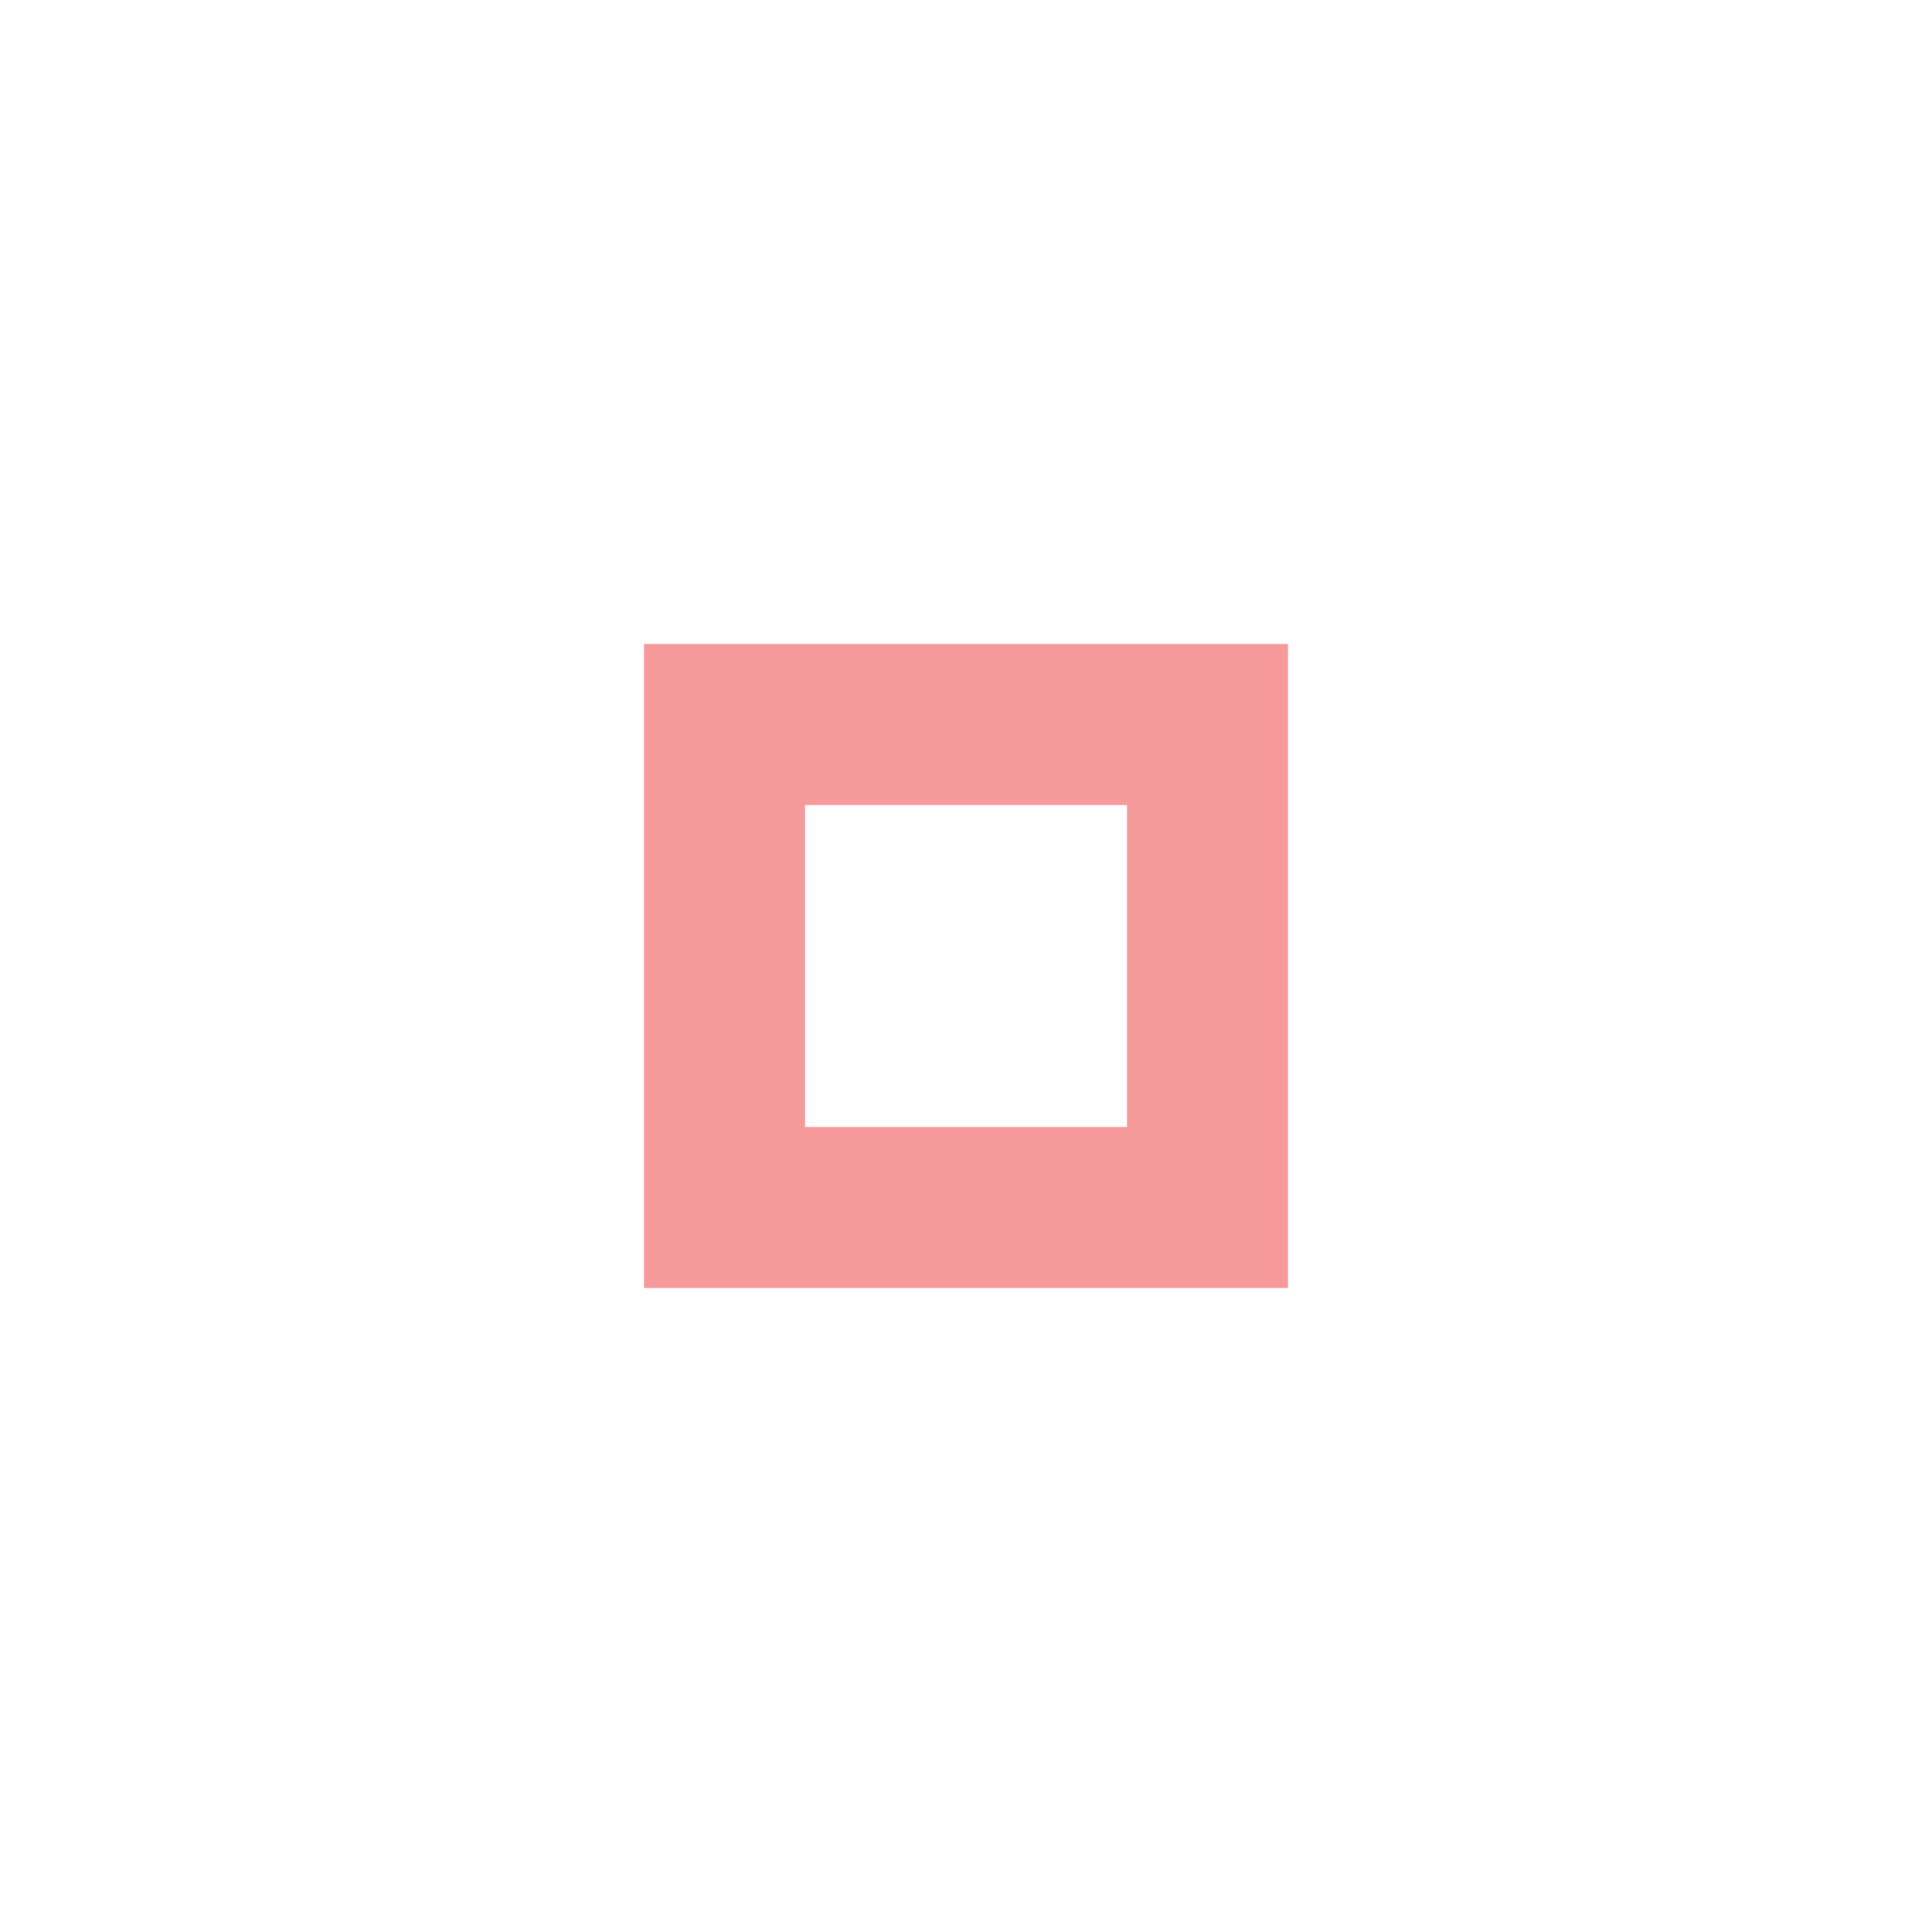
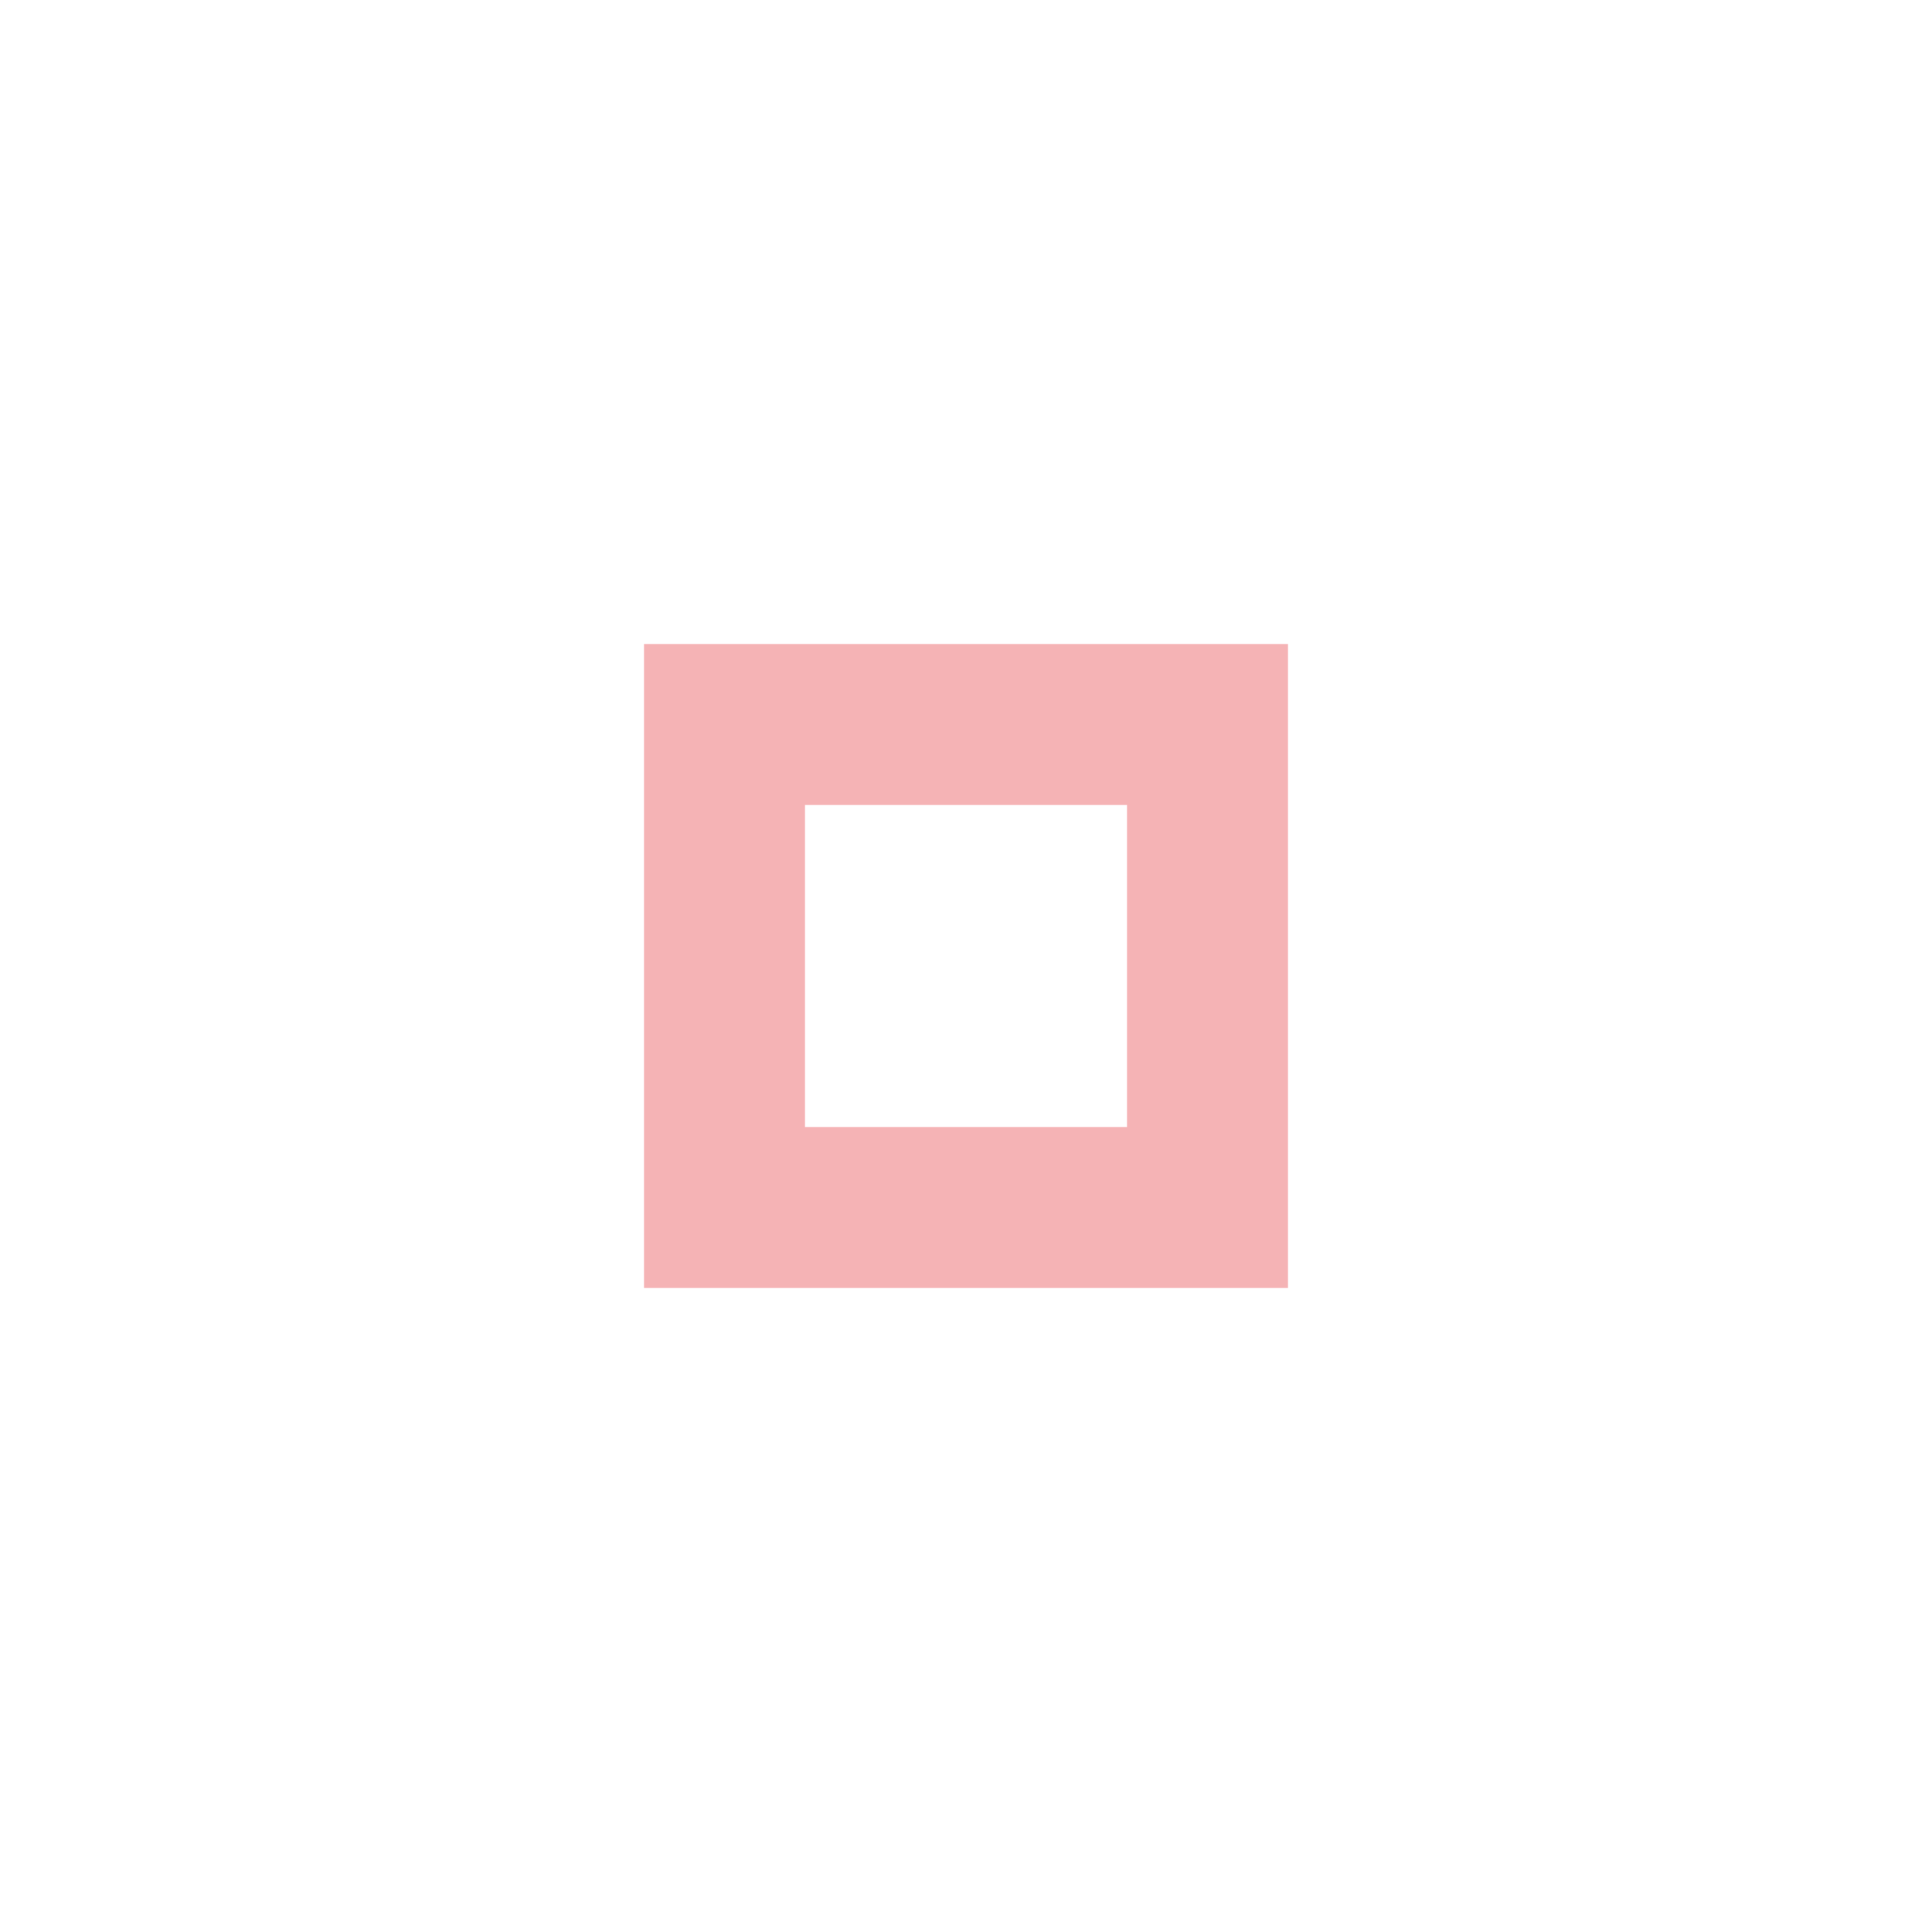
<svg xmlns="http://www.w3.org/2000/svg" version="1.1" x="0px" y="0px" width="24px" height="24px" viewBox="0 0 24 24" xml:space="preserve">
-   <path fill="#f2777a" opacity="0.75" d="M14,14h-4v-4h4V14z M16,8H8v8h8V8z" />
+   <path fill="#f19a9c" opacity="0.75" d="M14,14h-4v-4h4V14z M16,8H8v8h8V8z" />
</svg>
